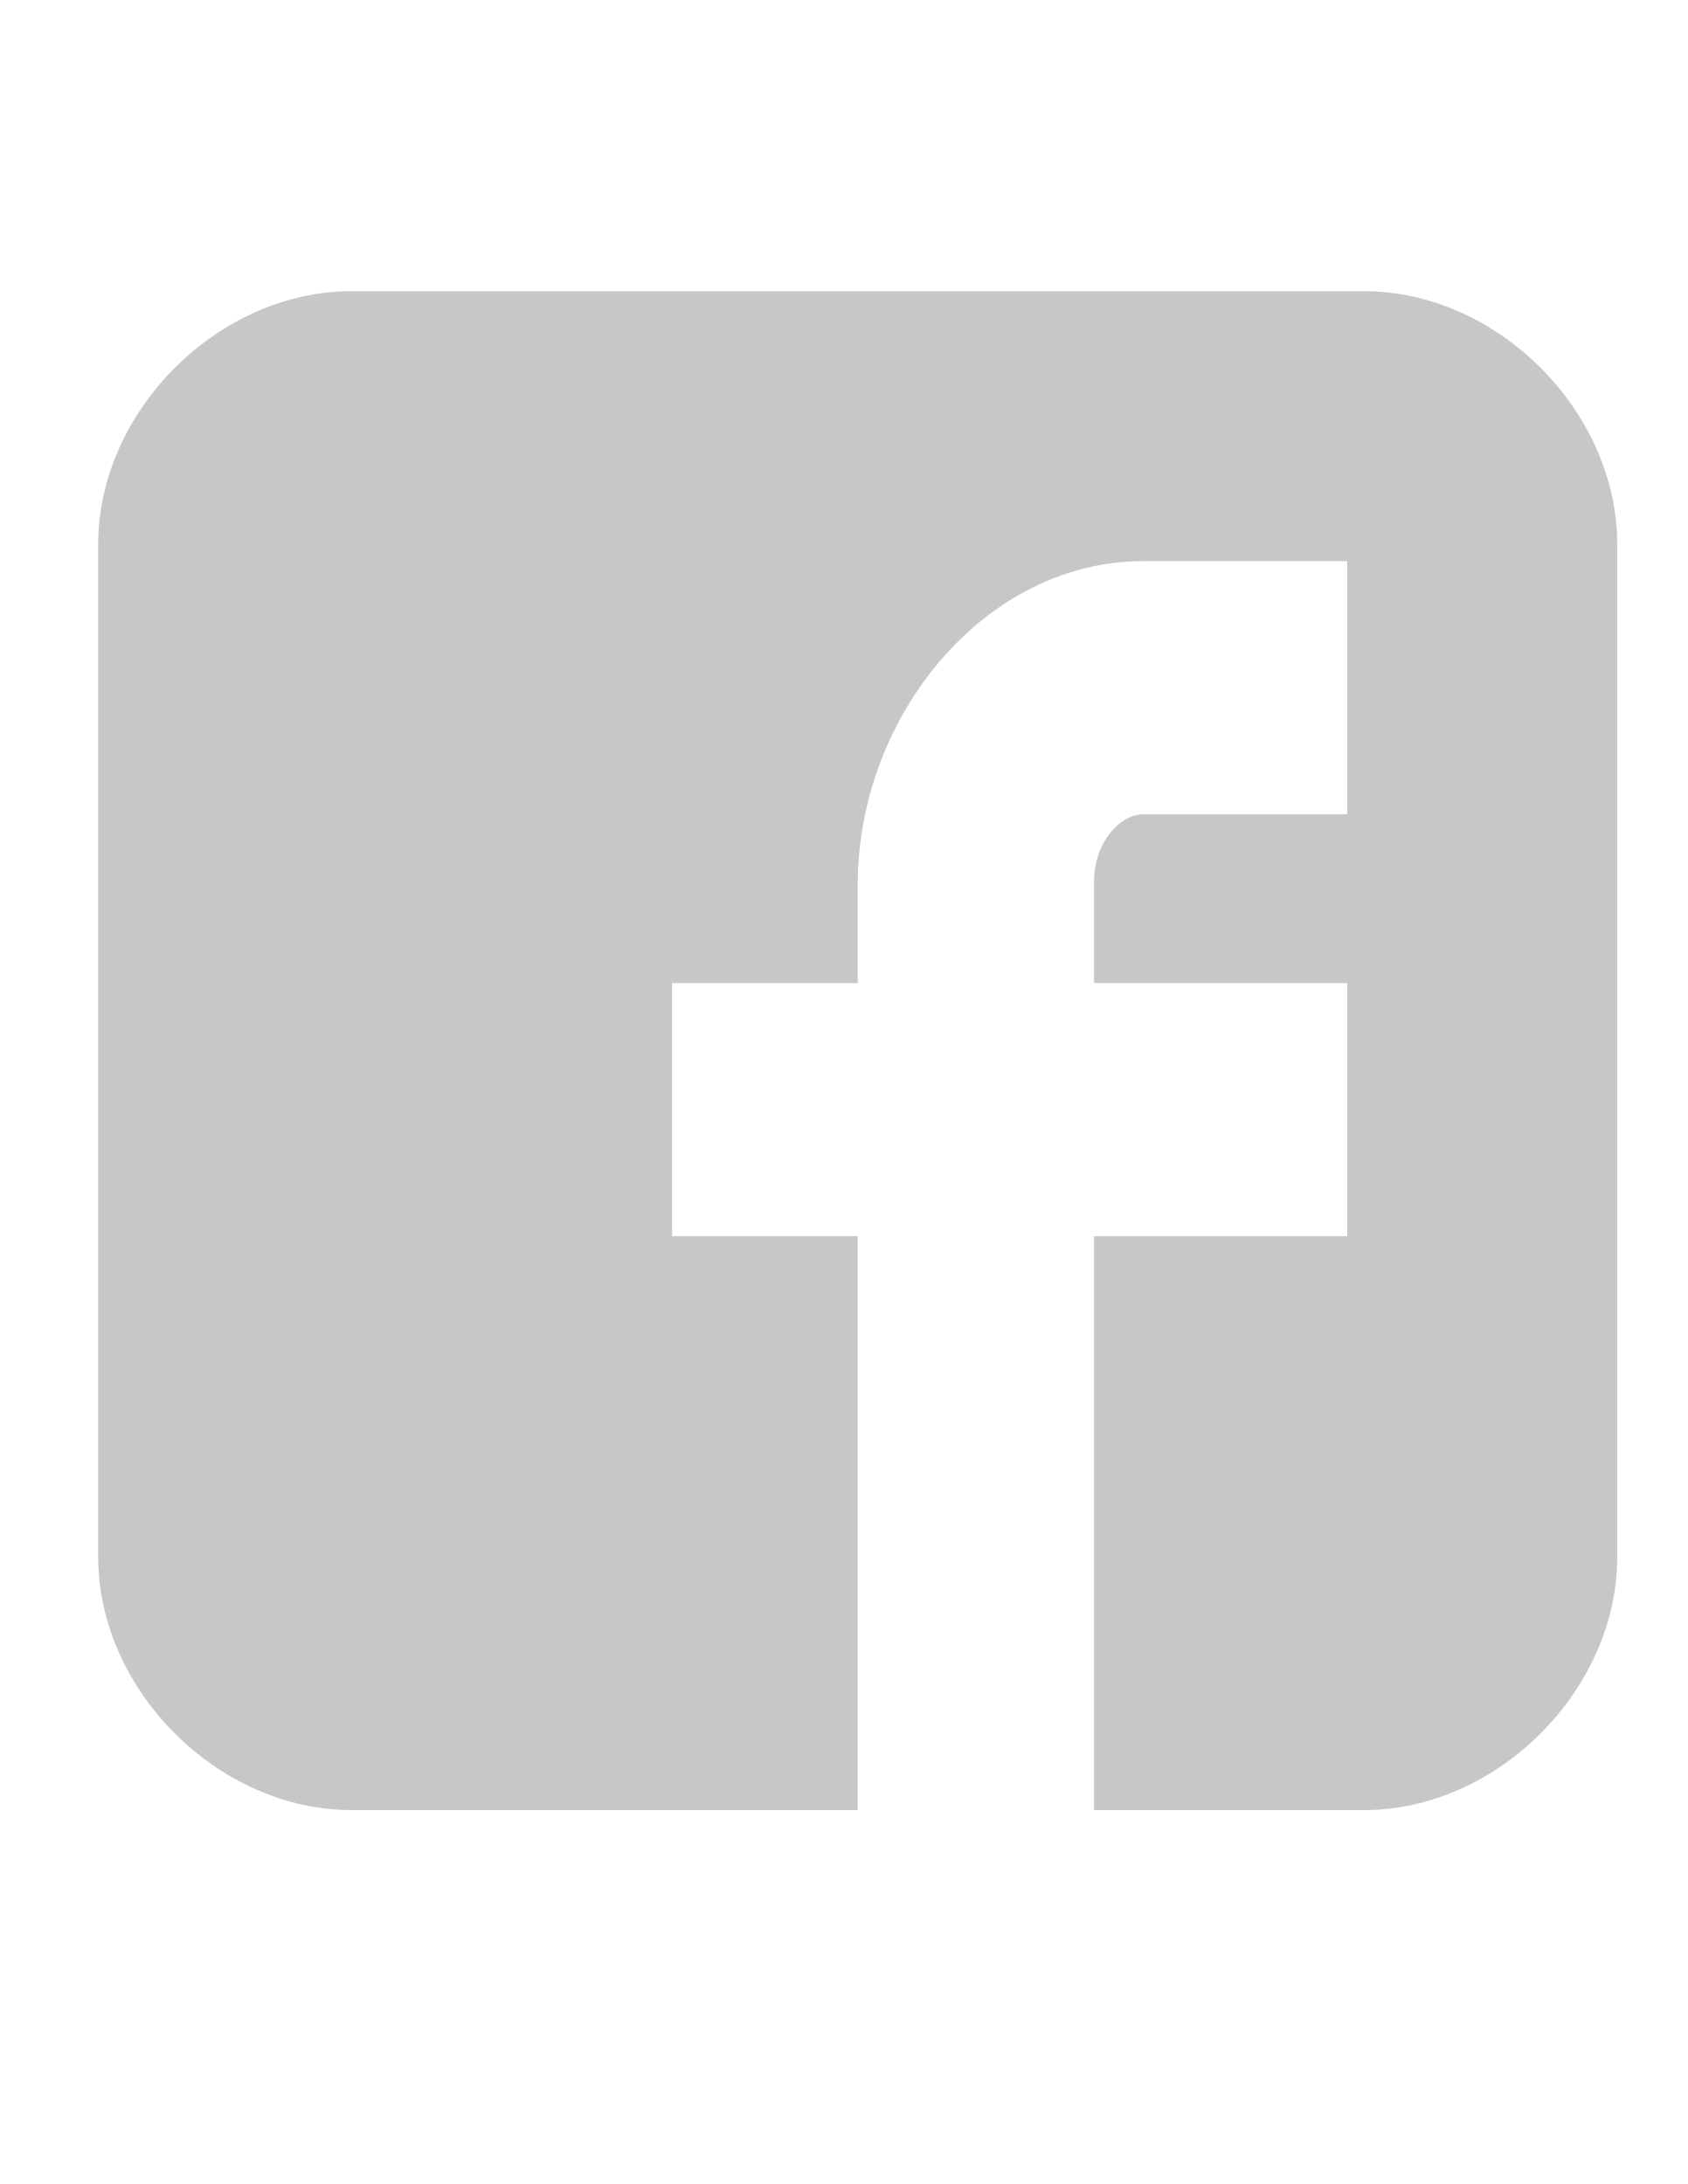
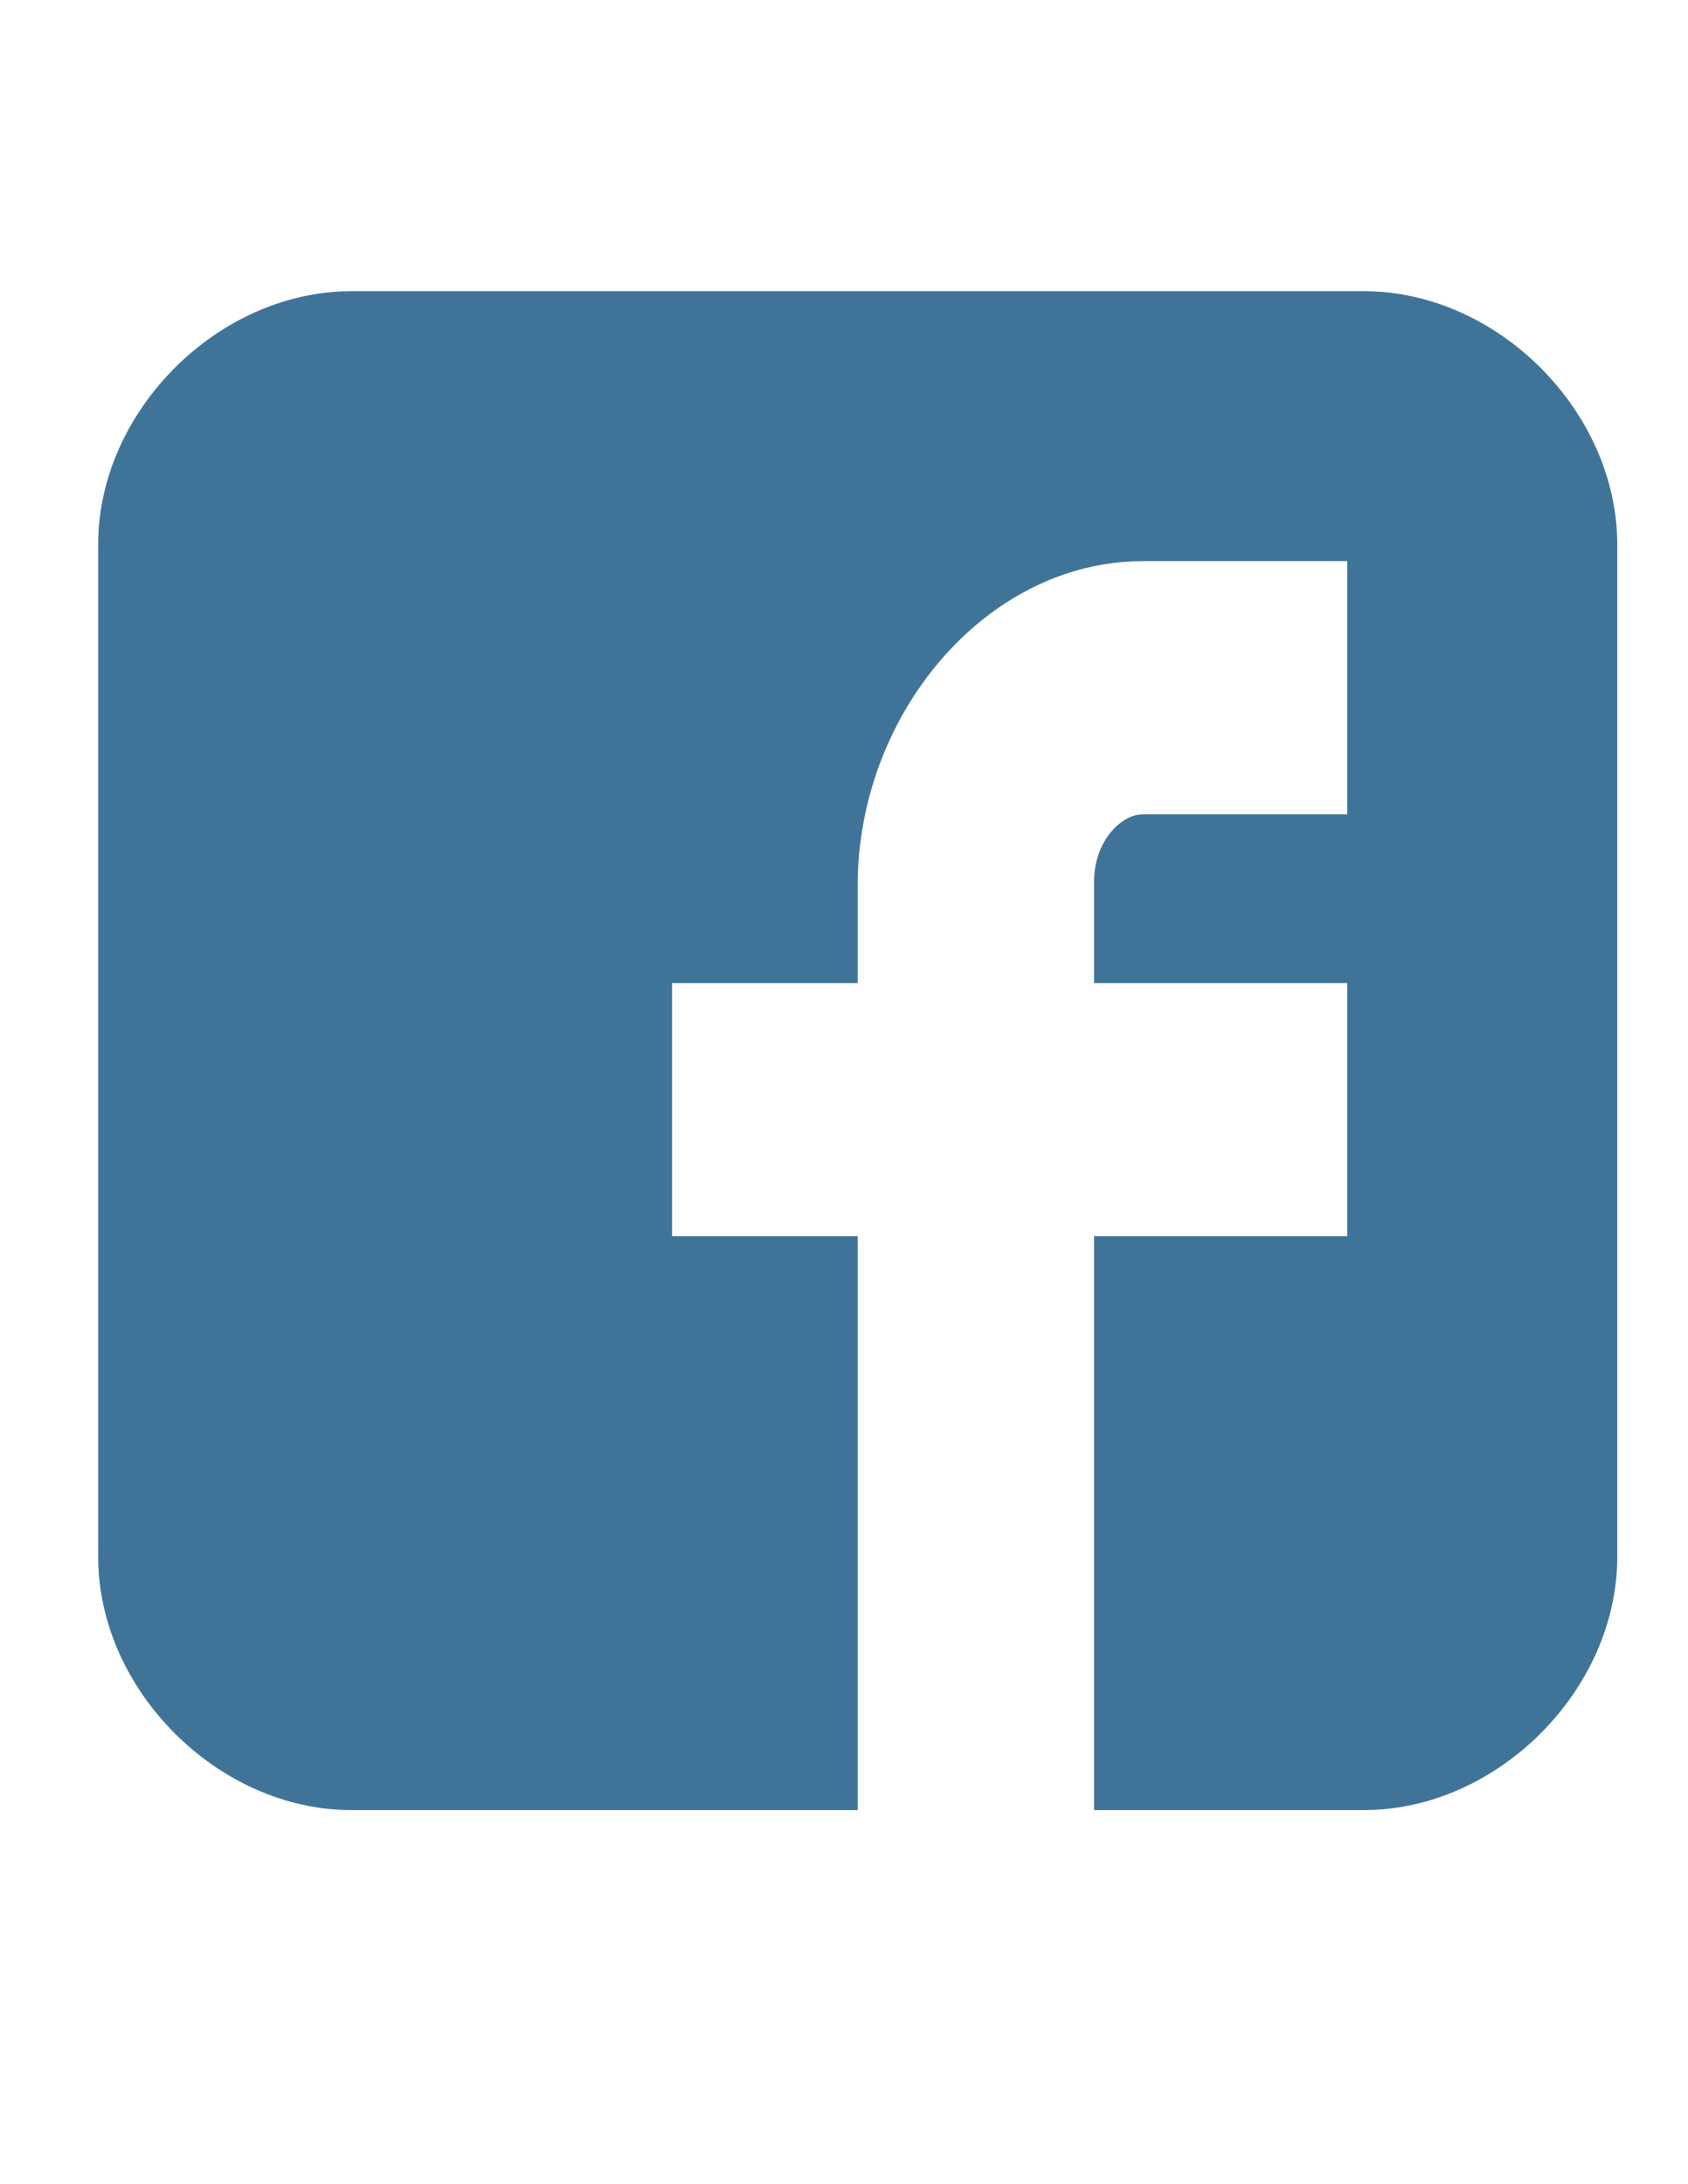
<svg xmlns="http://www.w3.org/2000/svg" version="1.1" id="Icons" x="0px" y="0px" viewBox="0 0 612 792" enable-background="new 0 0 612 792" xml:space="preserve">
-   <path id="Facebook__x28_alt_x29_" fill="#C7C7C7" d="M586.4,197.4c0-48.3-43.5-91.8-91.8-91.8H127.4c-48.3,0-91.8,43.5-91.8,91.8  v367.2c0,48.3,43.5,91.8,91.8,91.8H311V448.3h-67.3v-91.8H311V321c0-61.8,46.5-117.5,103.4-117.5h74.1v91.8h-74.1  c-8,0-17.7,9.8-17.7,24.5v36.7h91.8v91.8h-91.8v208.1h97.9c48.3,0,91.8-43.5,91.8-91.8V197.4z" />
+   <path id="Facebook__x28_alt_x29_" fill="#3F7498" d="M586.4,197.4c0-48.3-43.5-91.8-91.8-91.8H127.4c-48.3,0-91.8,43.5-91.8,91.8  v367.2c0,48.3,43.5,91.8,91.8,91.8H311V448.3h-67.3v-91.8H311V321c0-61.8,46.5-117.5,103.4-117.5h74.1v91.8h-74.1  c-8,0-17.7,9.8-17.7,24.5v36.7h91.8v91.8h-91.8v208.1h97.9c48.3,0,91.8-43.5,91.8-91.8V197.4z" />
</svg>
